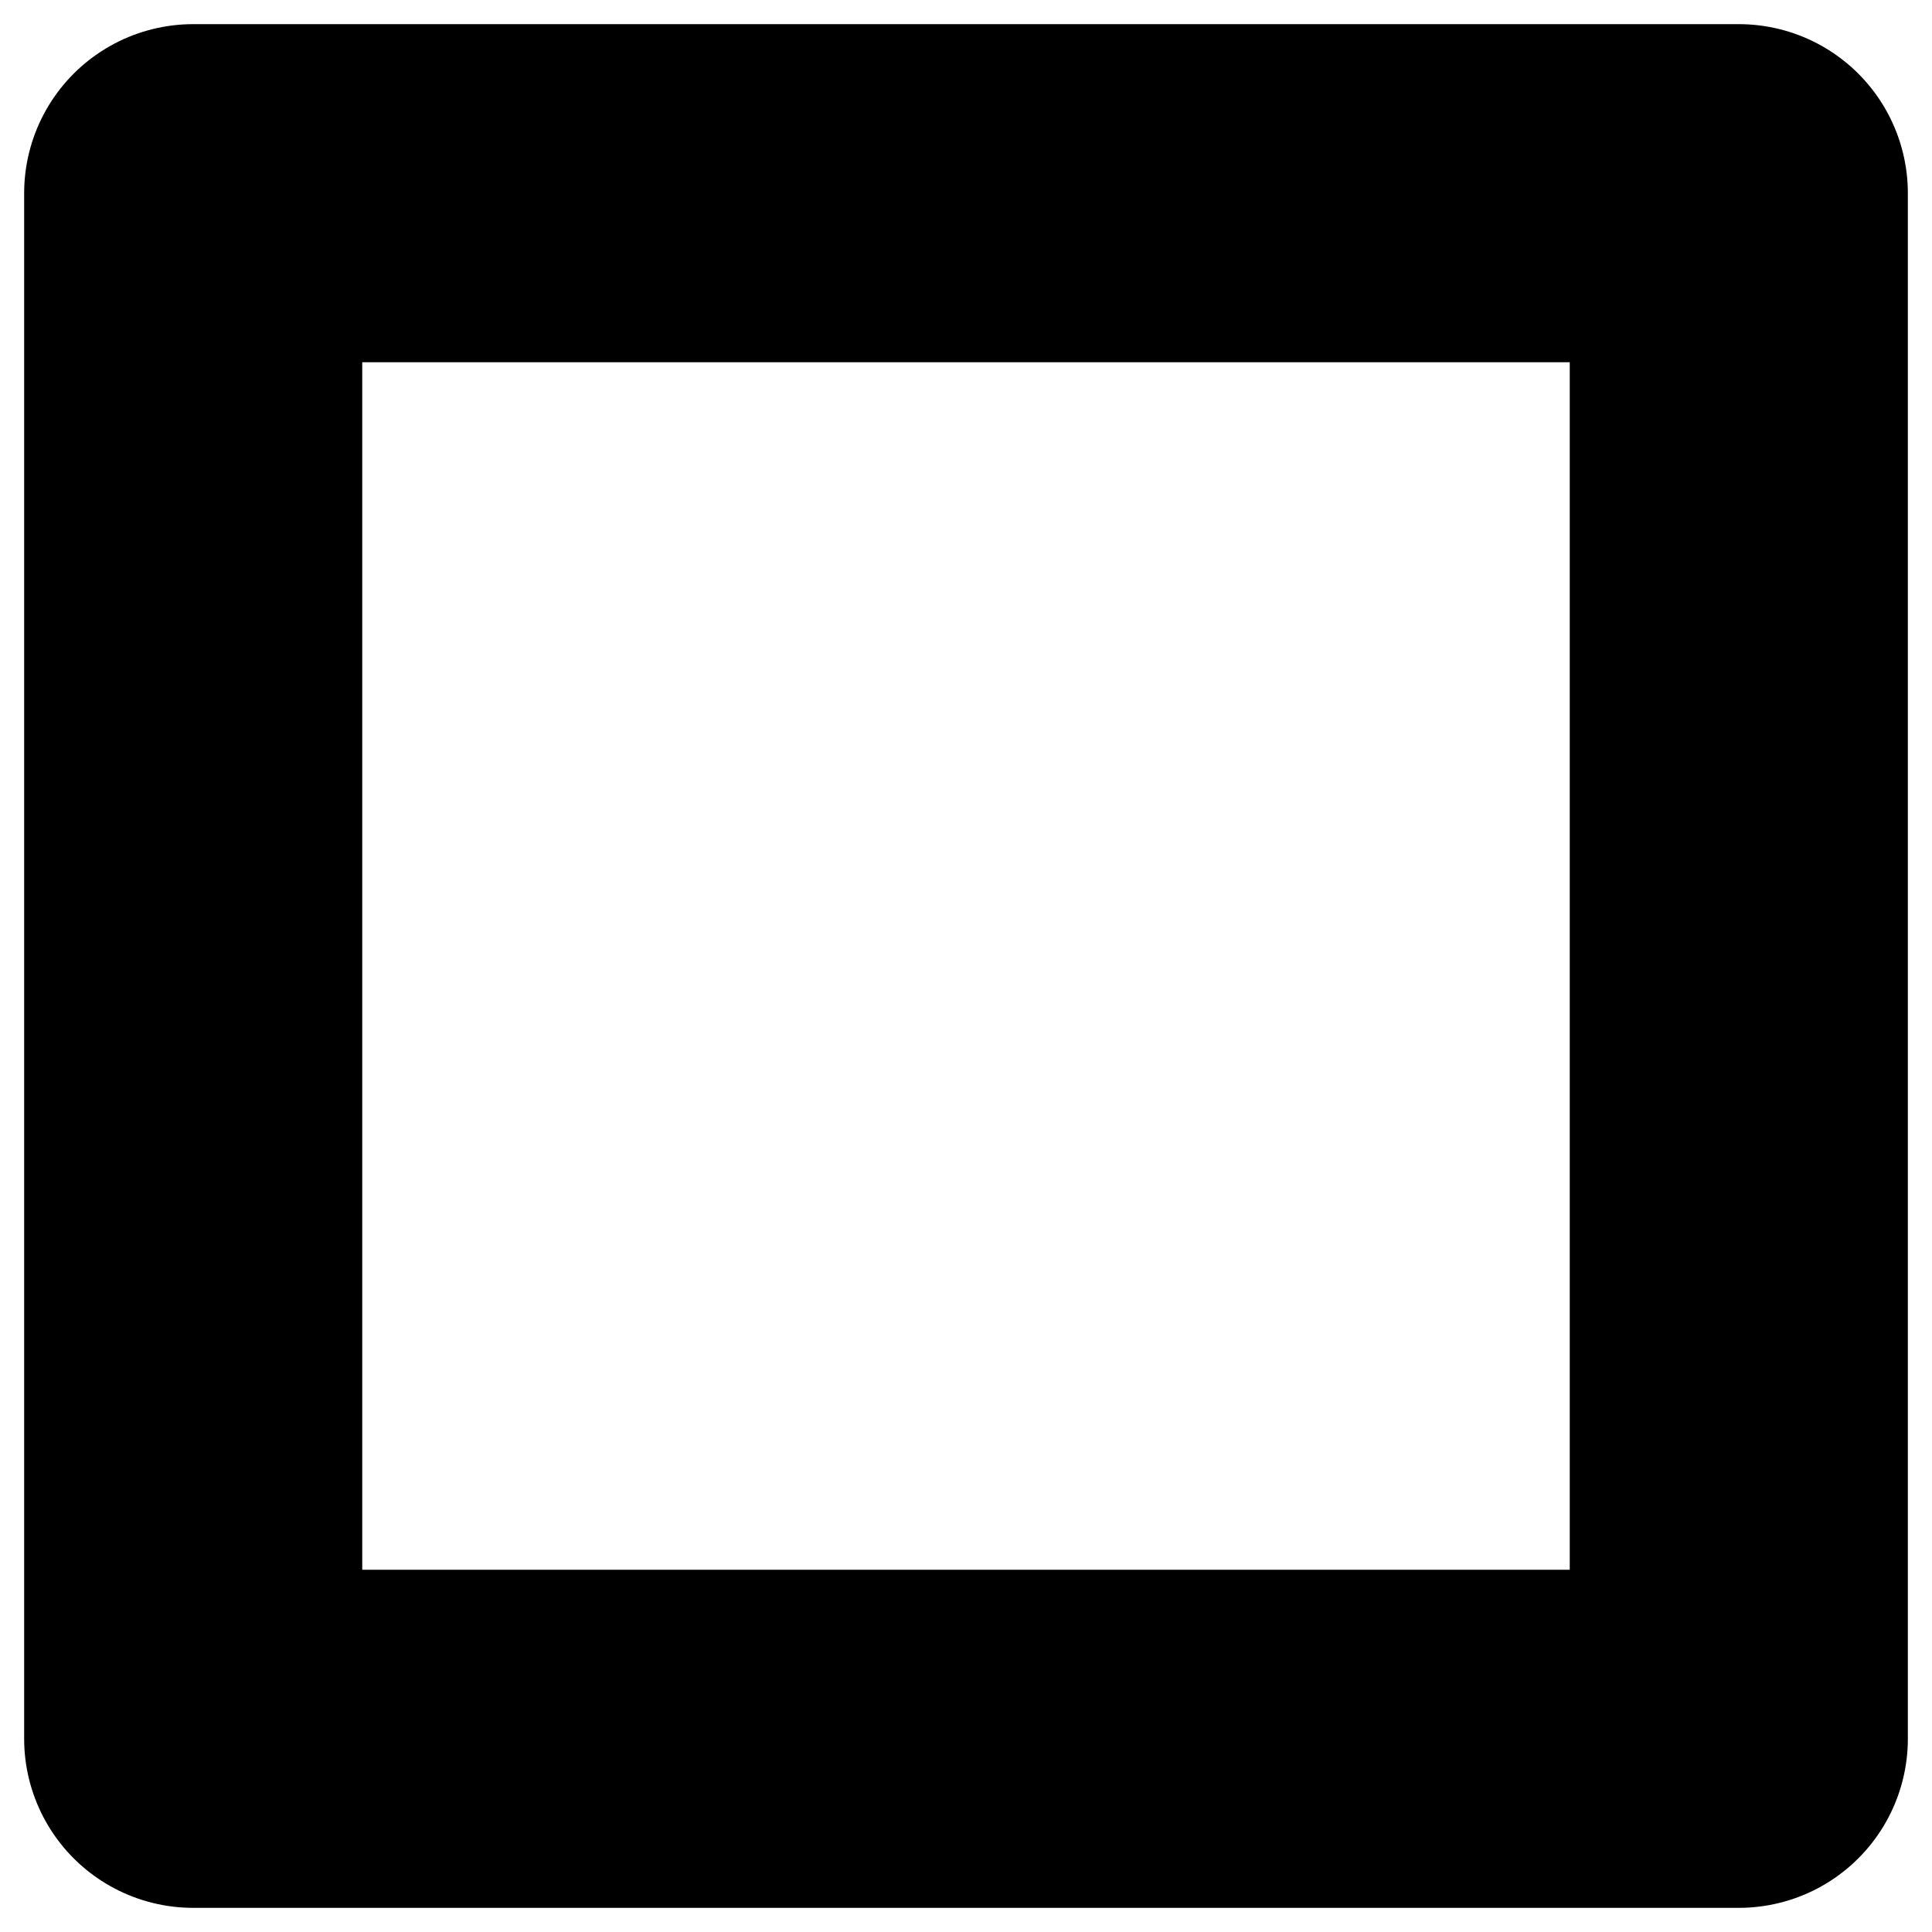
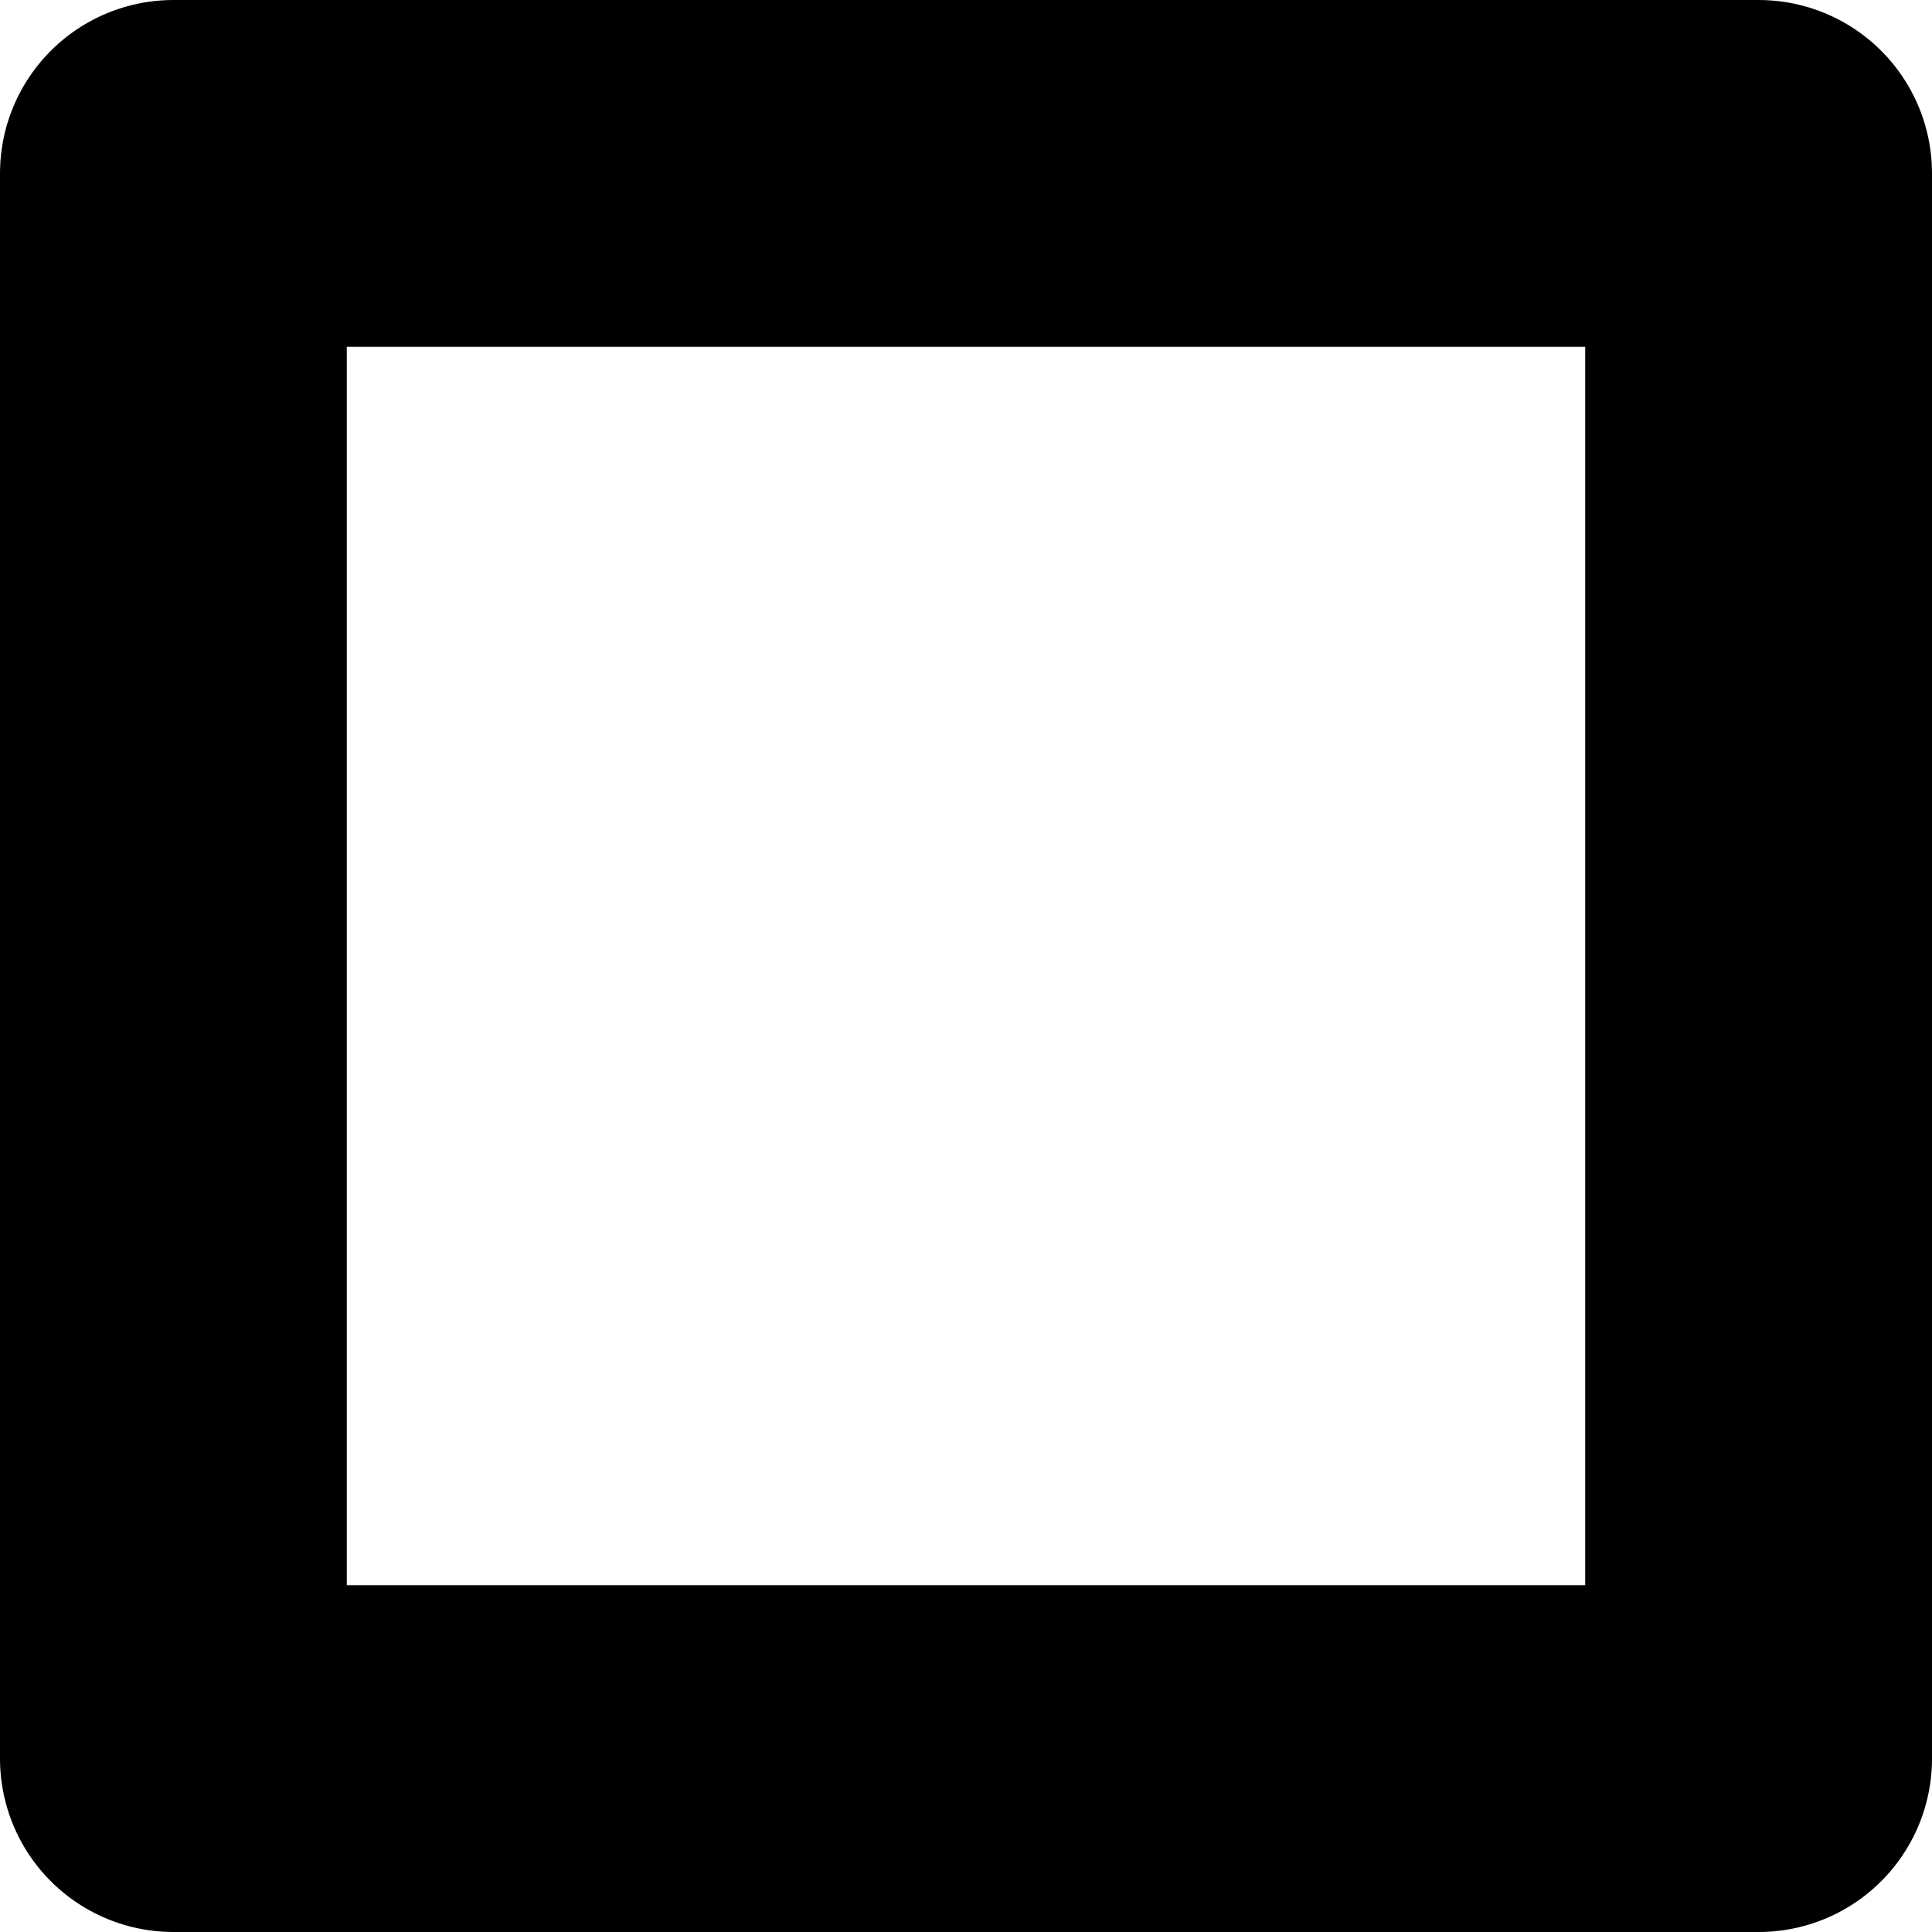
- <svg xmlns="http://www.w3.org/2000/svg" viewBox="0 0 24 24" width="24" height="24" fill="none" stroke="currentColor" stroke-width="4.2" stroke-linecap="round" stroke-linejoin="round">
-   <path d="M2.4 2.4h19.2v19.2H2.4Z" />
+ <svg xmlns="http://www.w3.org/2000/svg" viewBox="0 0 24 24" width="24" height="24" fill="none" stroke="currentColor" stroke-width="4.308" stroke-linecap="round" stroke-linejoin="round">
+   <path d="M2.154 2.154h19.692v19.692H2.154Z" />
</svg>
